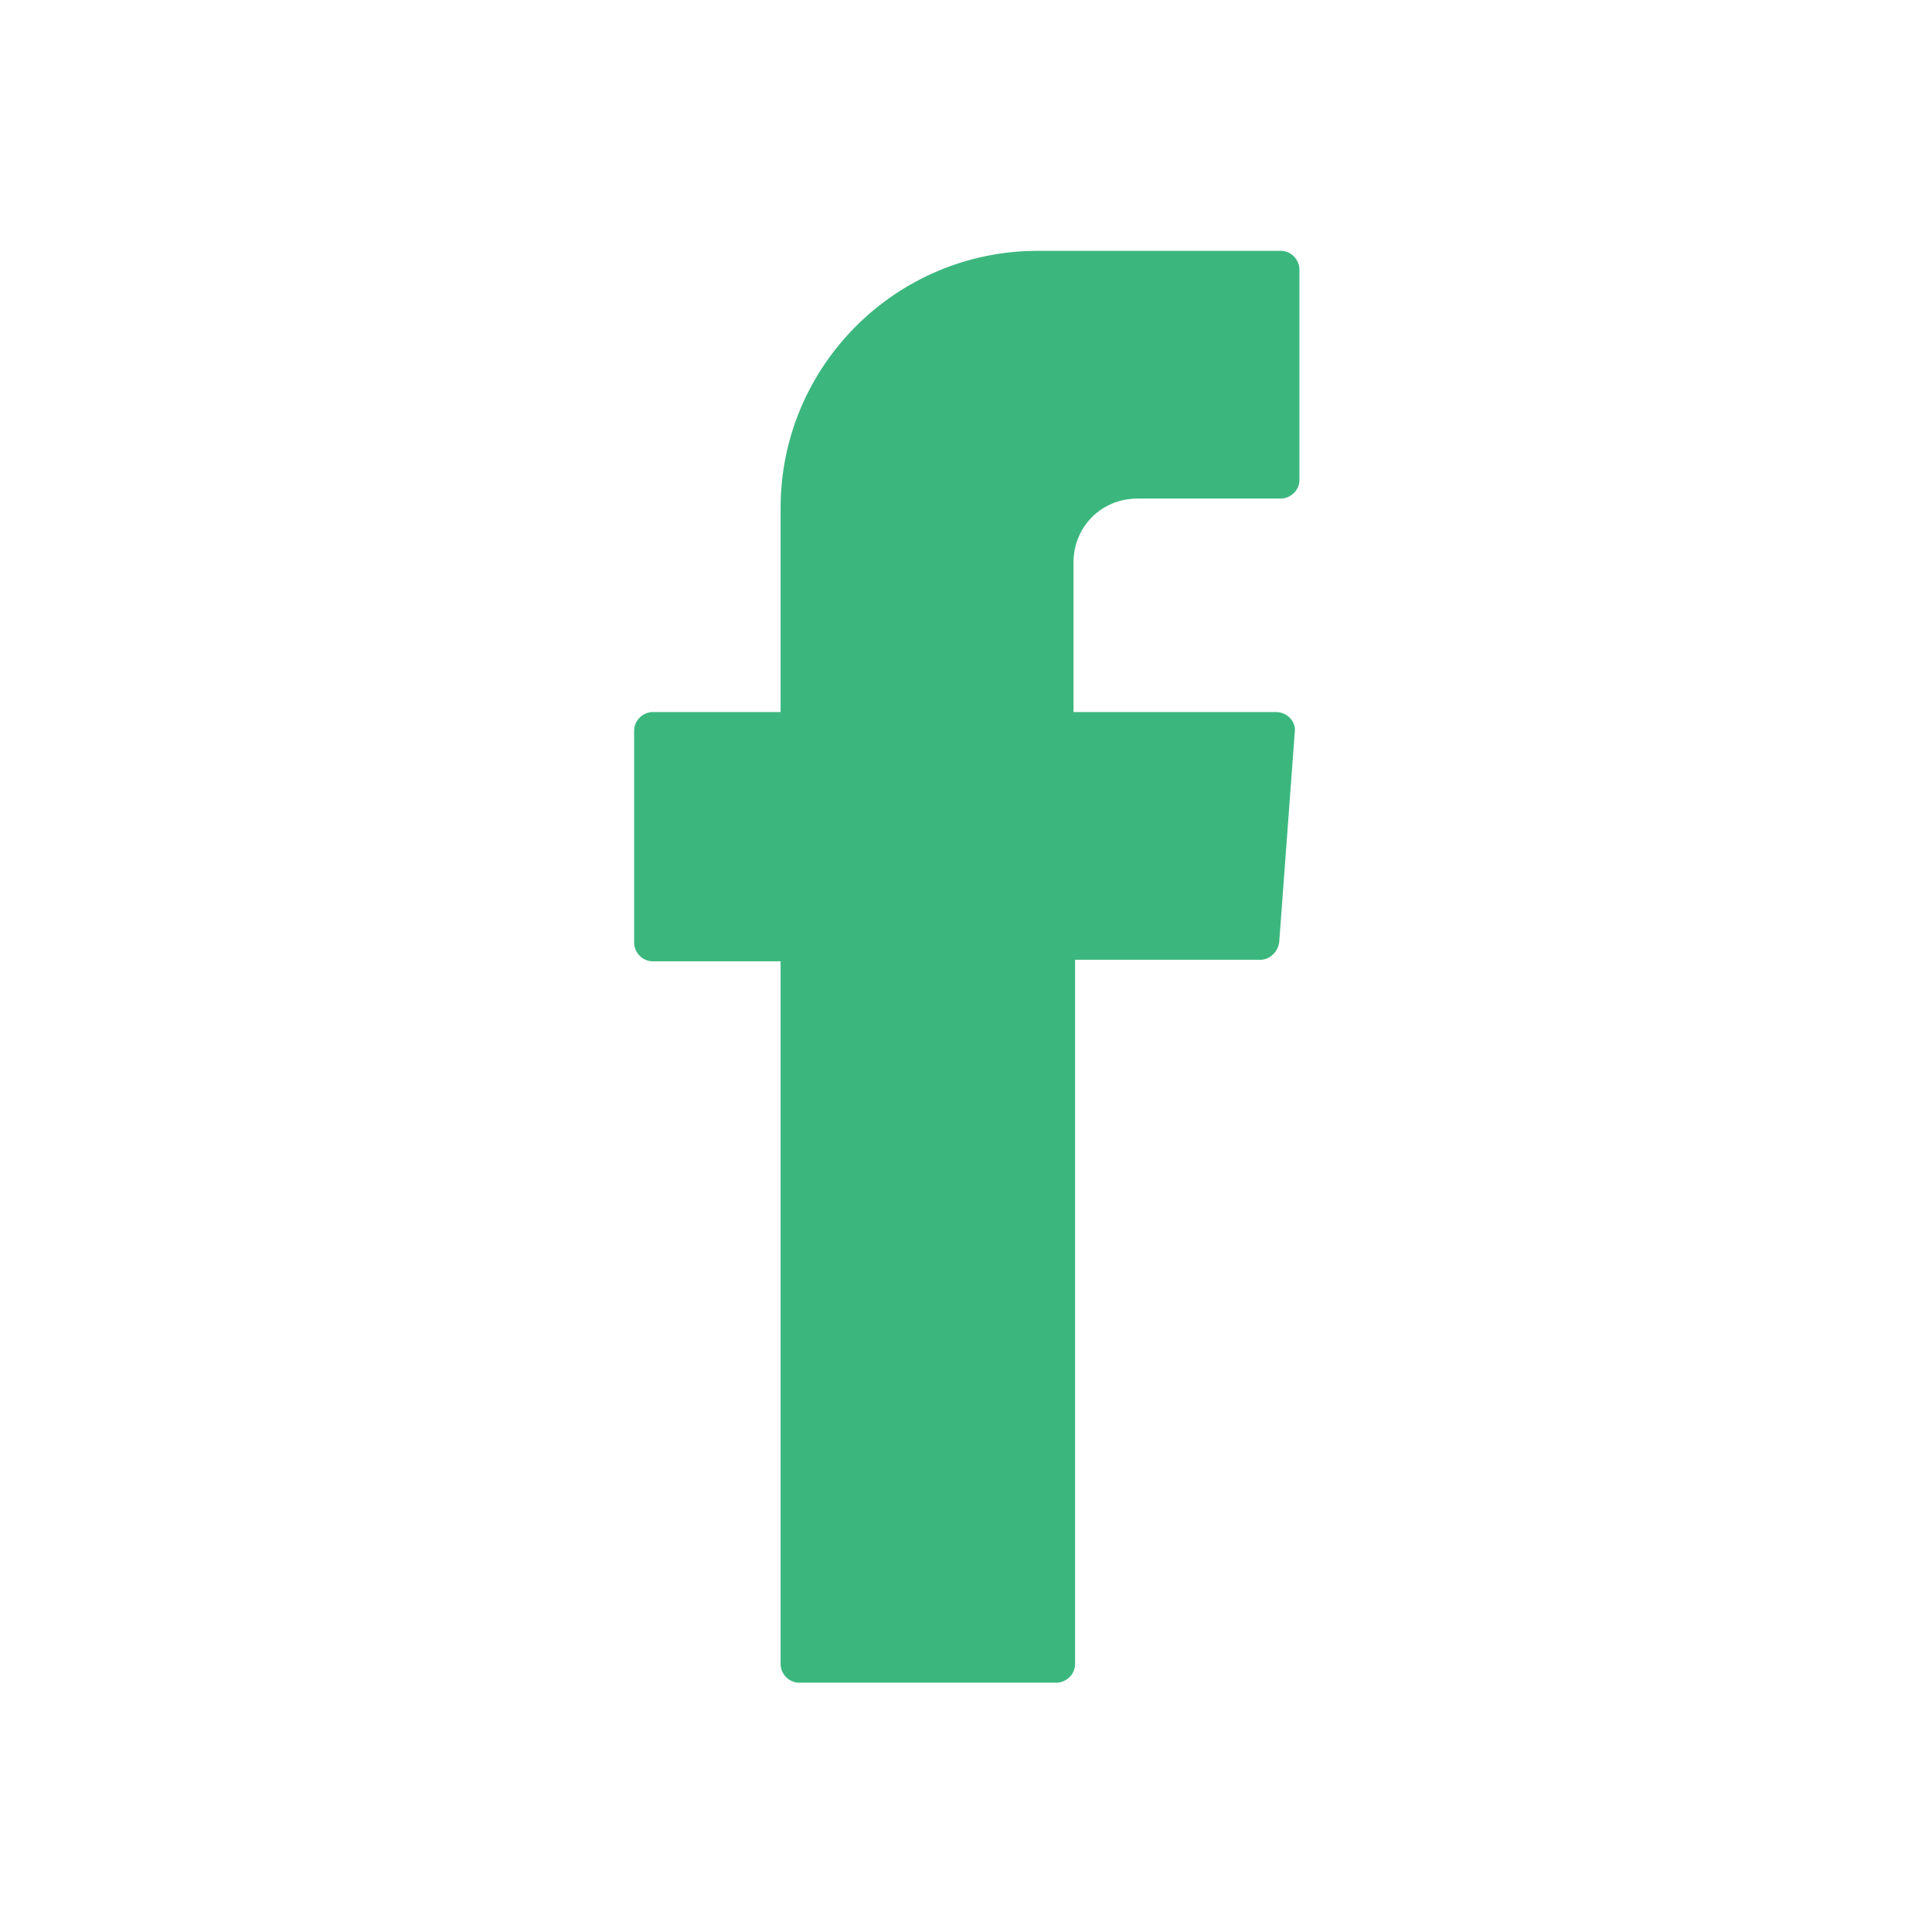
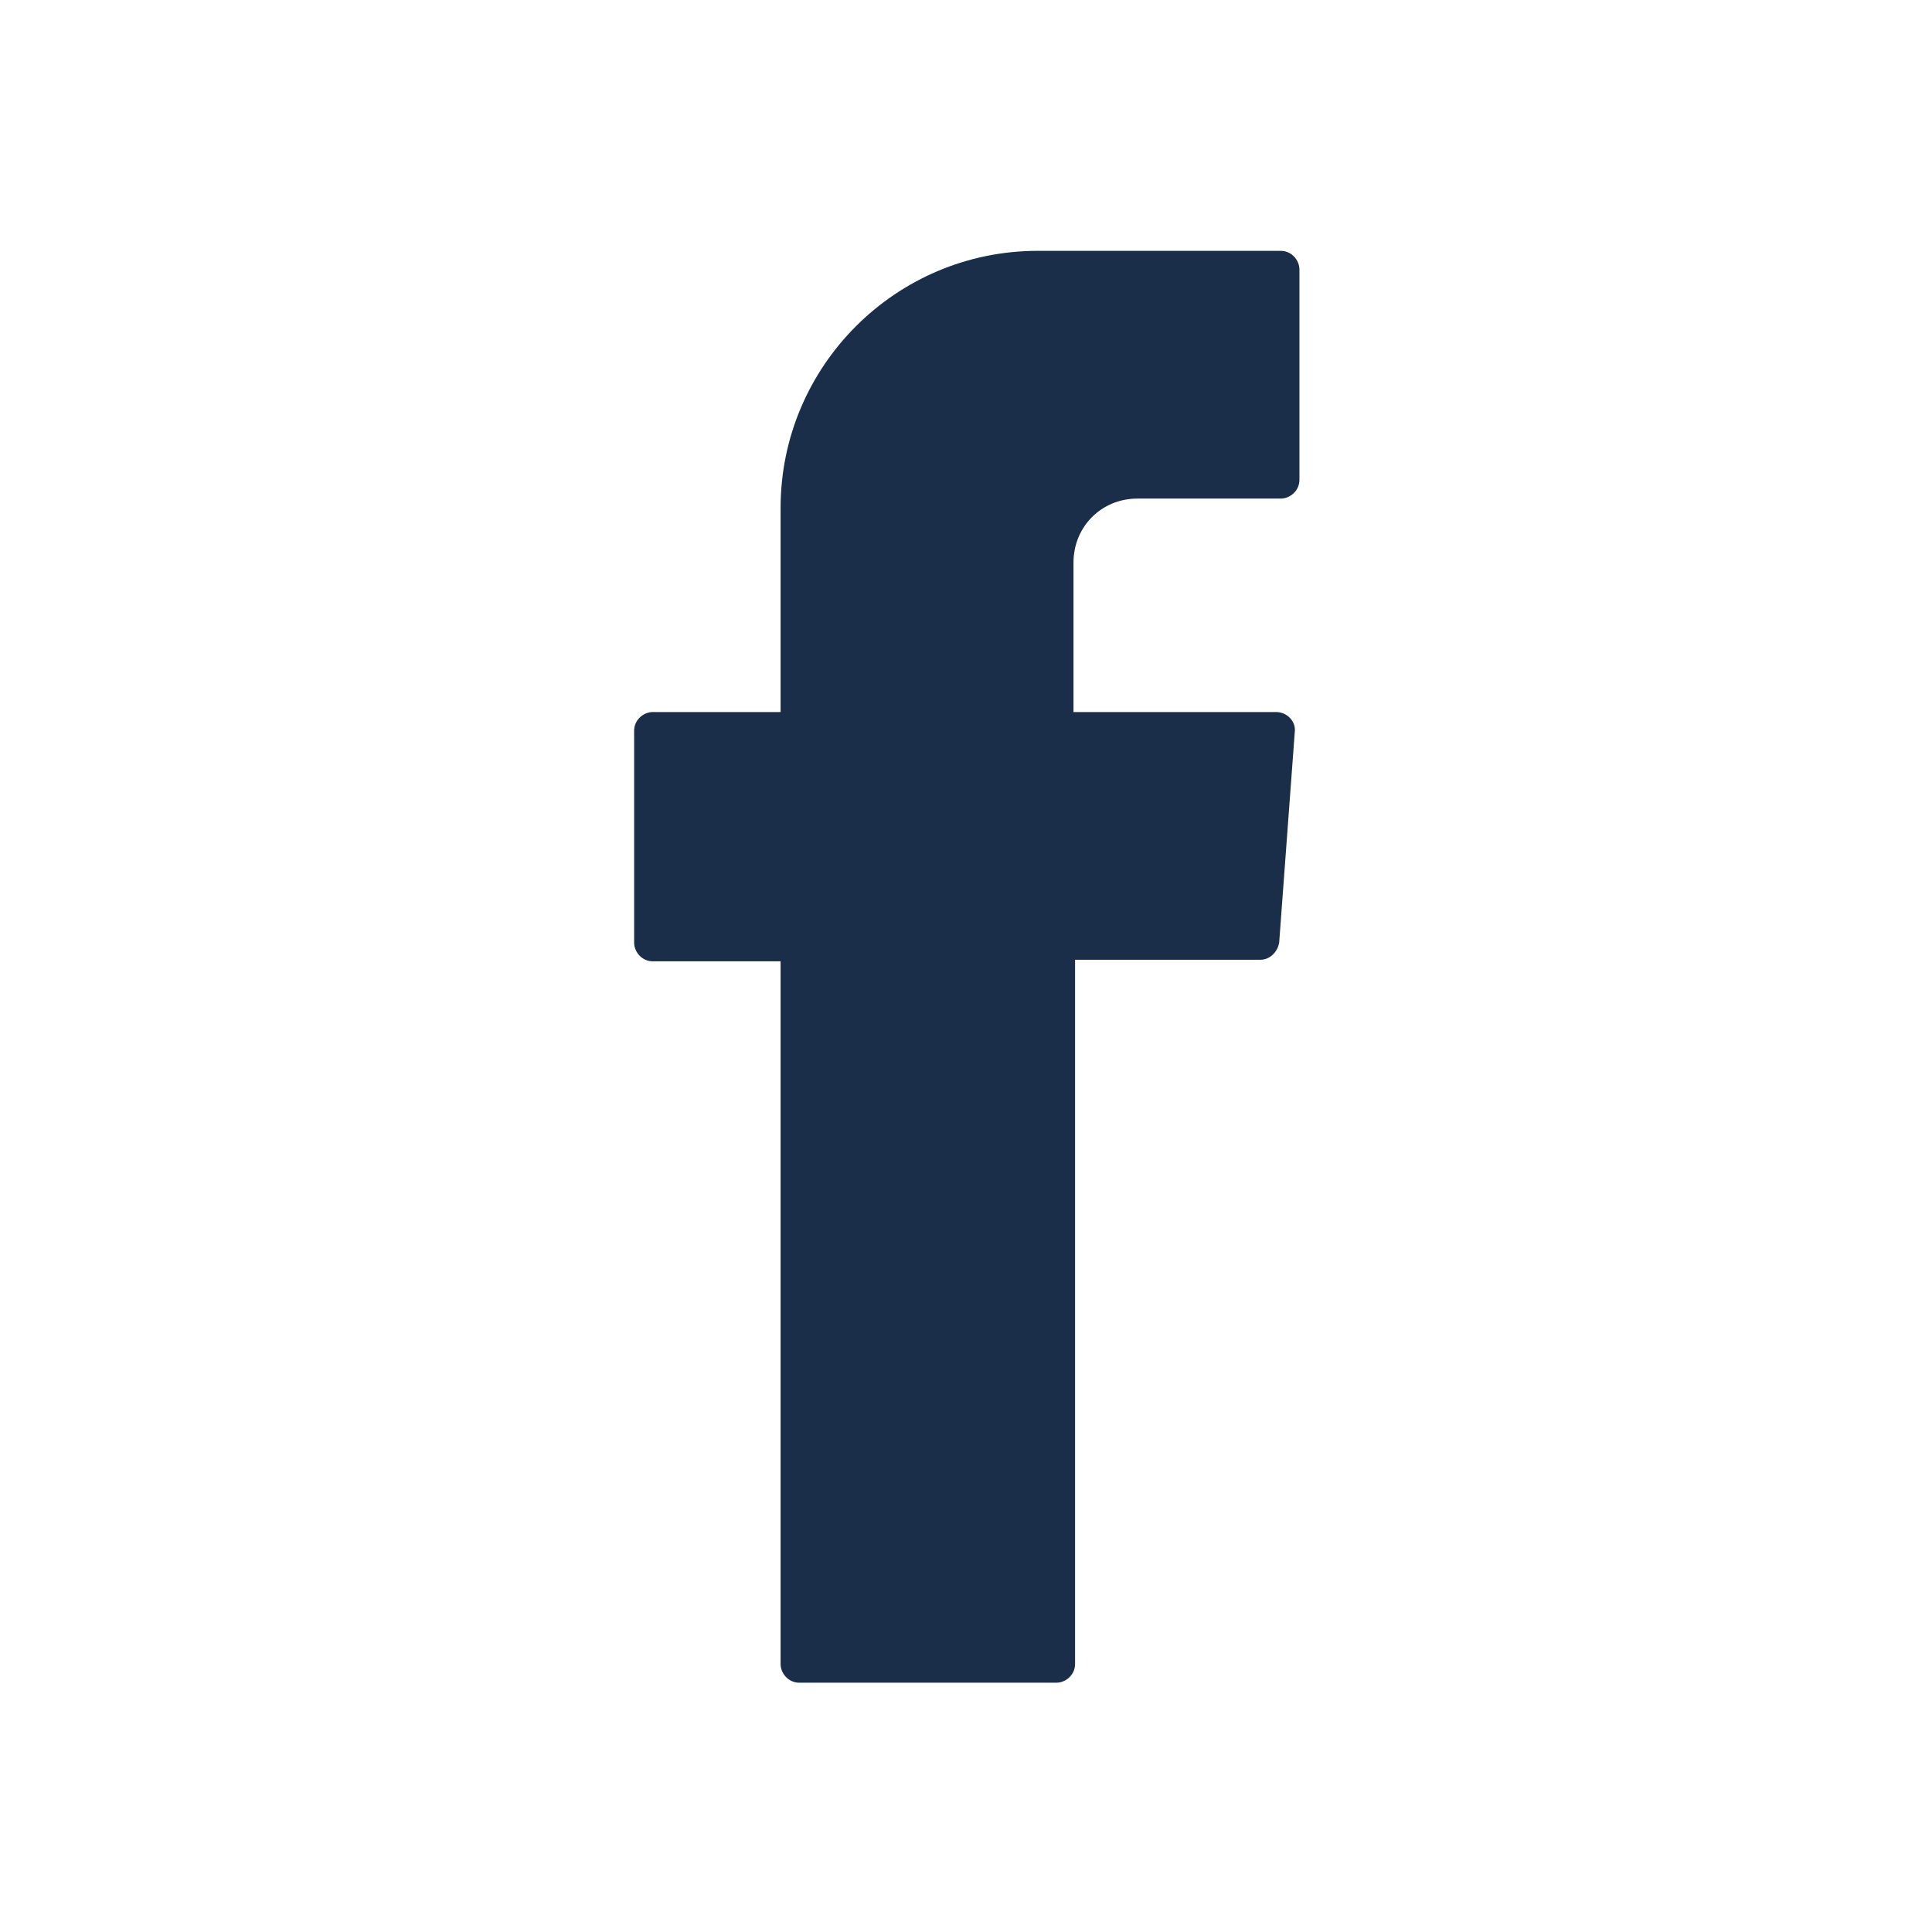
<svg xmlns="http://www.w3.org/2000/svg" enable-background="new 0 0 124 124" viewBox="0 0 124 124">
-   <path fill="#3BB77E" fill-rule="evenodd" d="M50.1,62.4v44.4c0,0.6,0.5,1.2,1.2,1.2h16.5c0.6,0,1.2-0.5,1.2-1.2V61.6h11.9    c0.6,0,1.1-0.5,1.2-1.1L83.1,47c0.1-0.7-0.5-1.3-1.2-1.3H68.9v-9.6c0-2.3,1.8-4.1,4.1-4.1h9.2c0.6,0,1.2-0.5,1.2-1.2V17.3    c0-0.6-0.5-1.2-1.2-1.2H66.6c-9.1,0-16.5,7.4-16.5,16.5v13.1h-8.2c-0.6,0-1.2,0.5-1.2,1.2v13.6c0,0.6,0.5,1.2,1.2,1.2h8.2V62.4z" clip-rule="evenodd" />
+   <path fill="#1a2e49" fill-rule="evenodd" d="M50.1,62.4v44.4c0,0.6,0.5,1.2,1.2,1.2h16.5c0.6,0,1.2-0.5,1.2-1.2V61.6h11.9    c0.6,0,1.1-0.5,1.2-1.1L83.1,47c0.1-0.7-0.5-1.3-1.2-1.3H68.9v-9.6c0-2.3,1.8-4.1,4.1-4.1h9.2c0.6,0,1.2-0.5,1.2-1.2V17.3    c0-0.6-0.5-1.2-1.2-1.2H66.6c-9.1,0-16.5,7.4-16.5,16.5v13.1h-8.2c-0.6,0-1.2,0.5-1.2,1.2v13.6c0,0.6,0.5,1.2,1.2,1.2h8.2V62.4z" clip-rule="evenodd" />
</svg>
